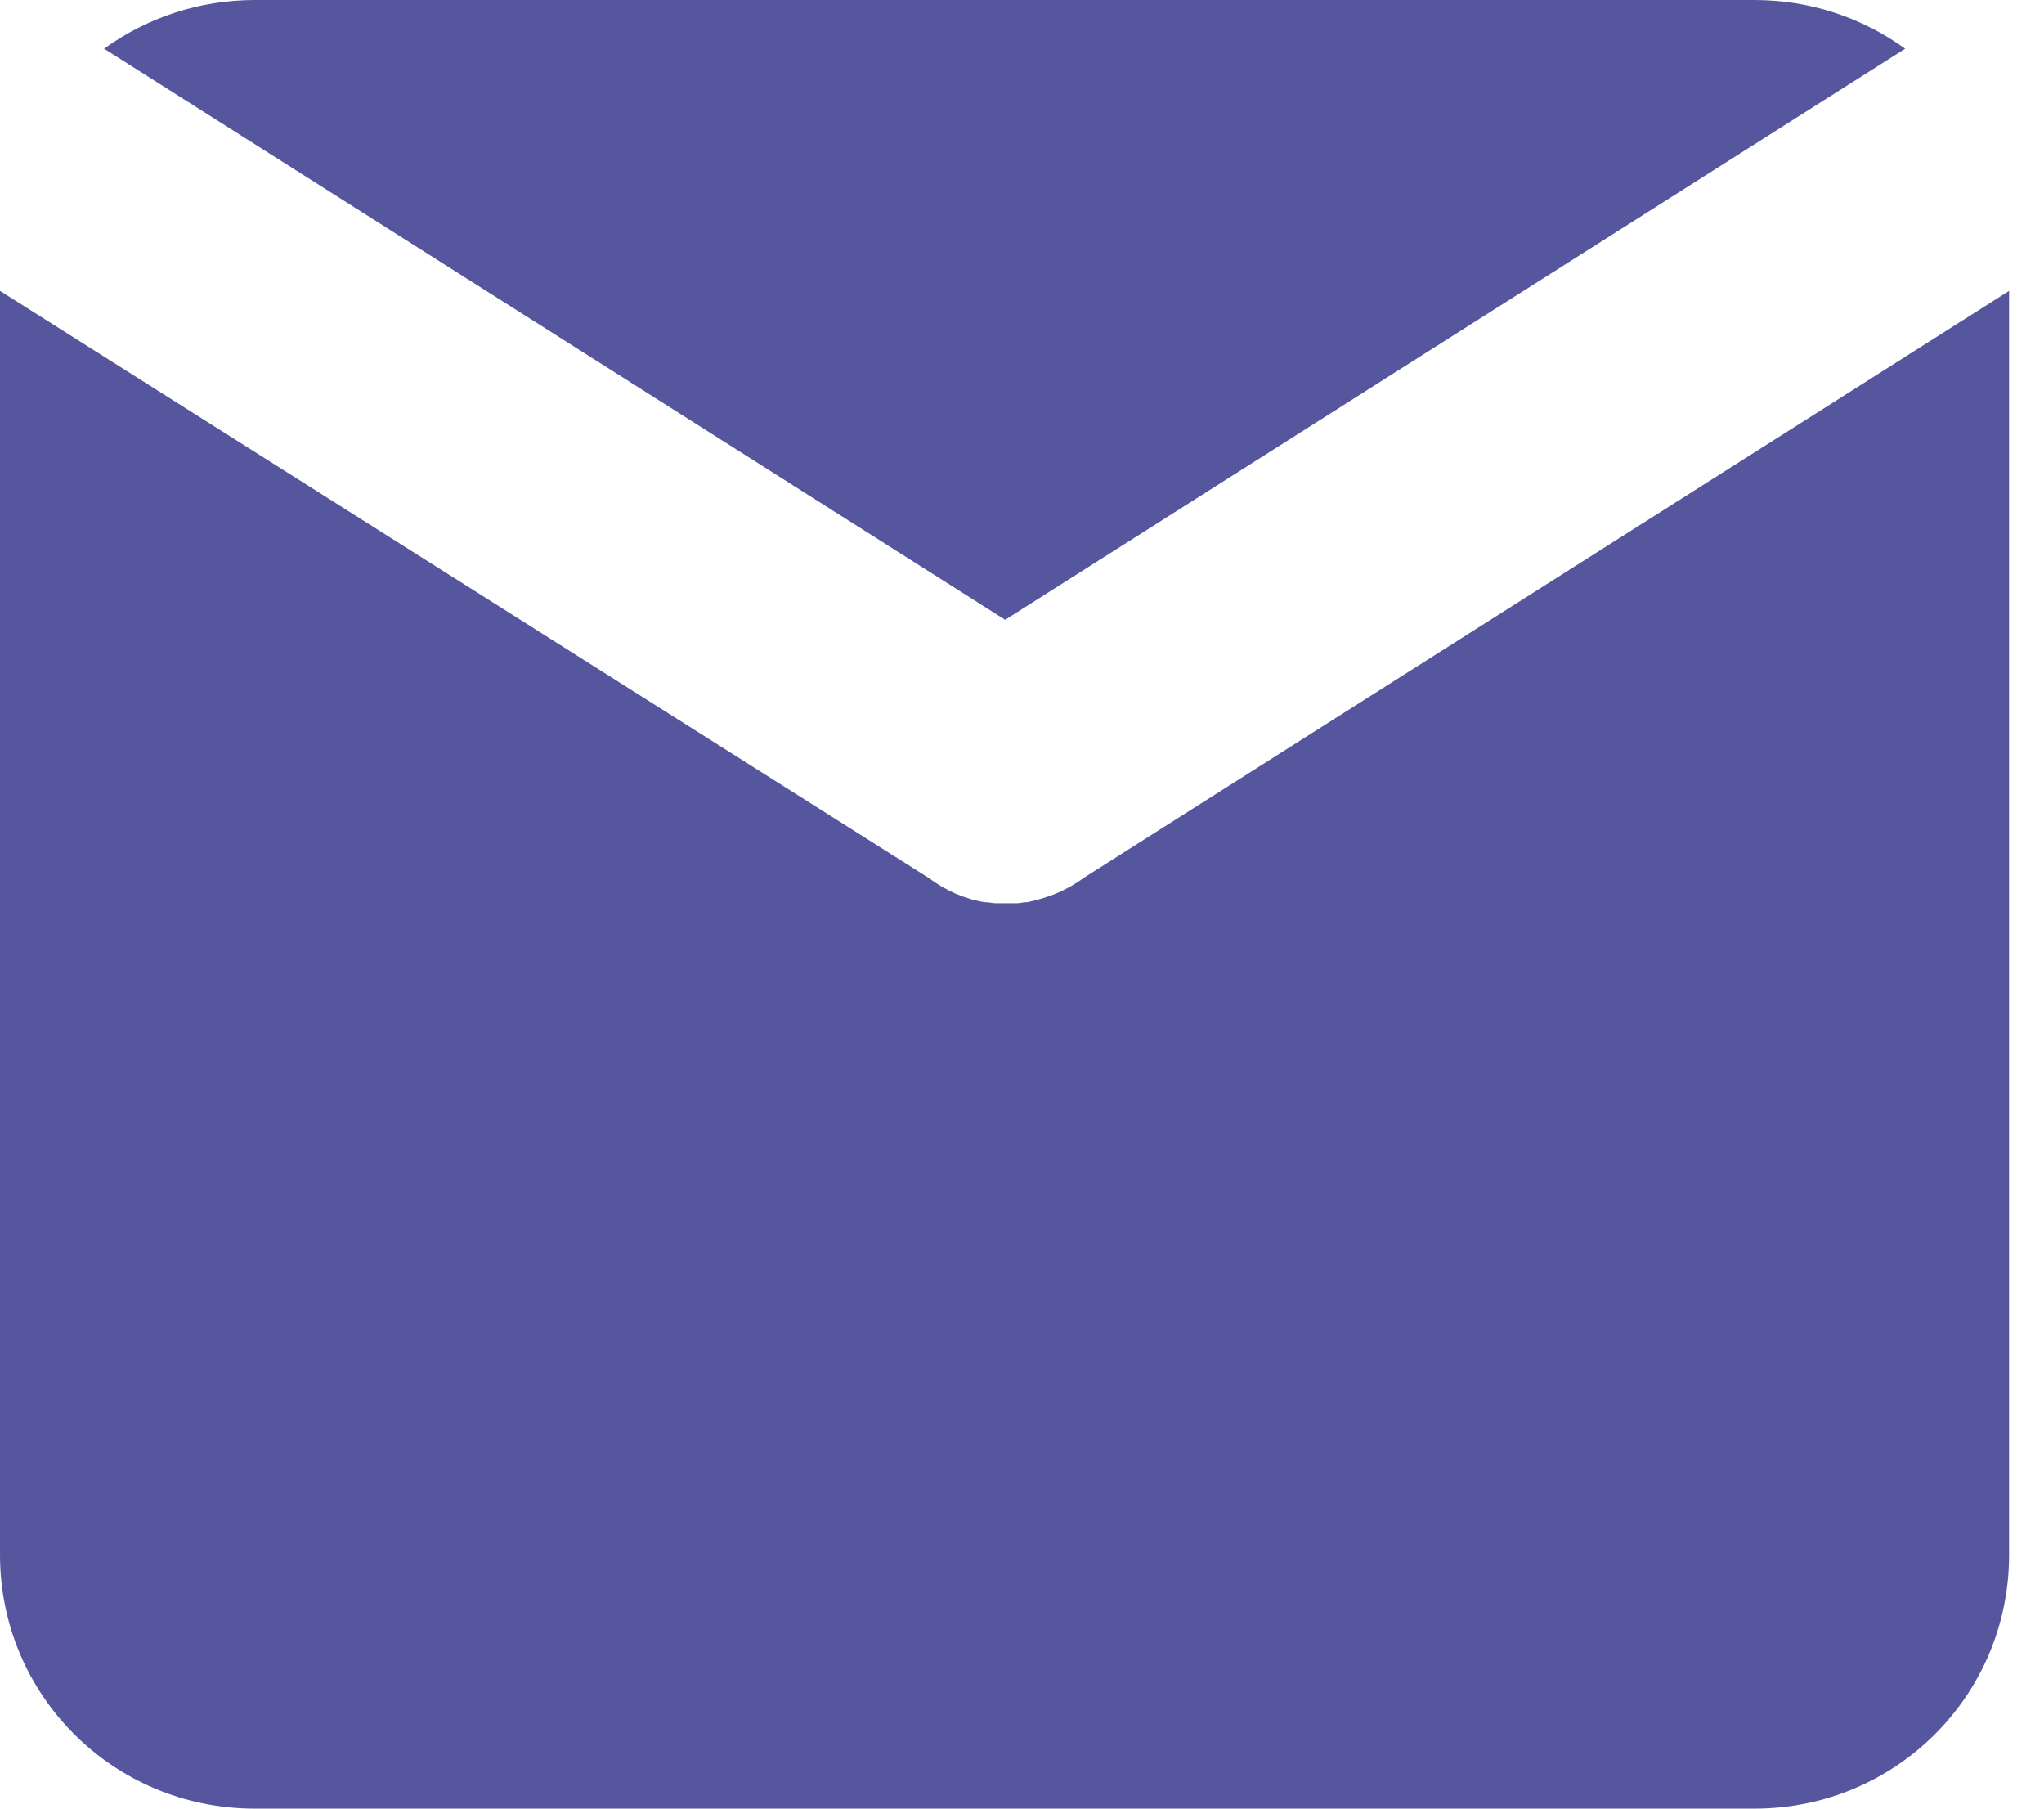
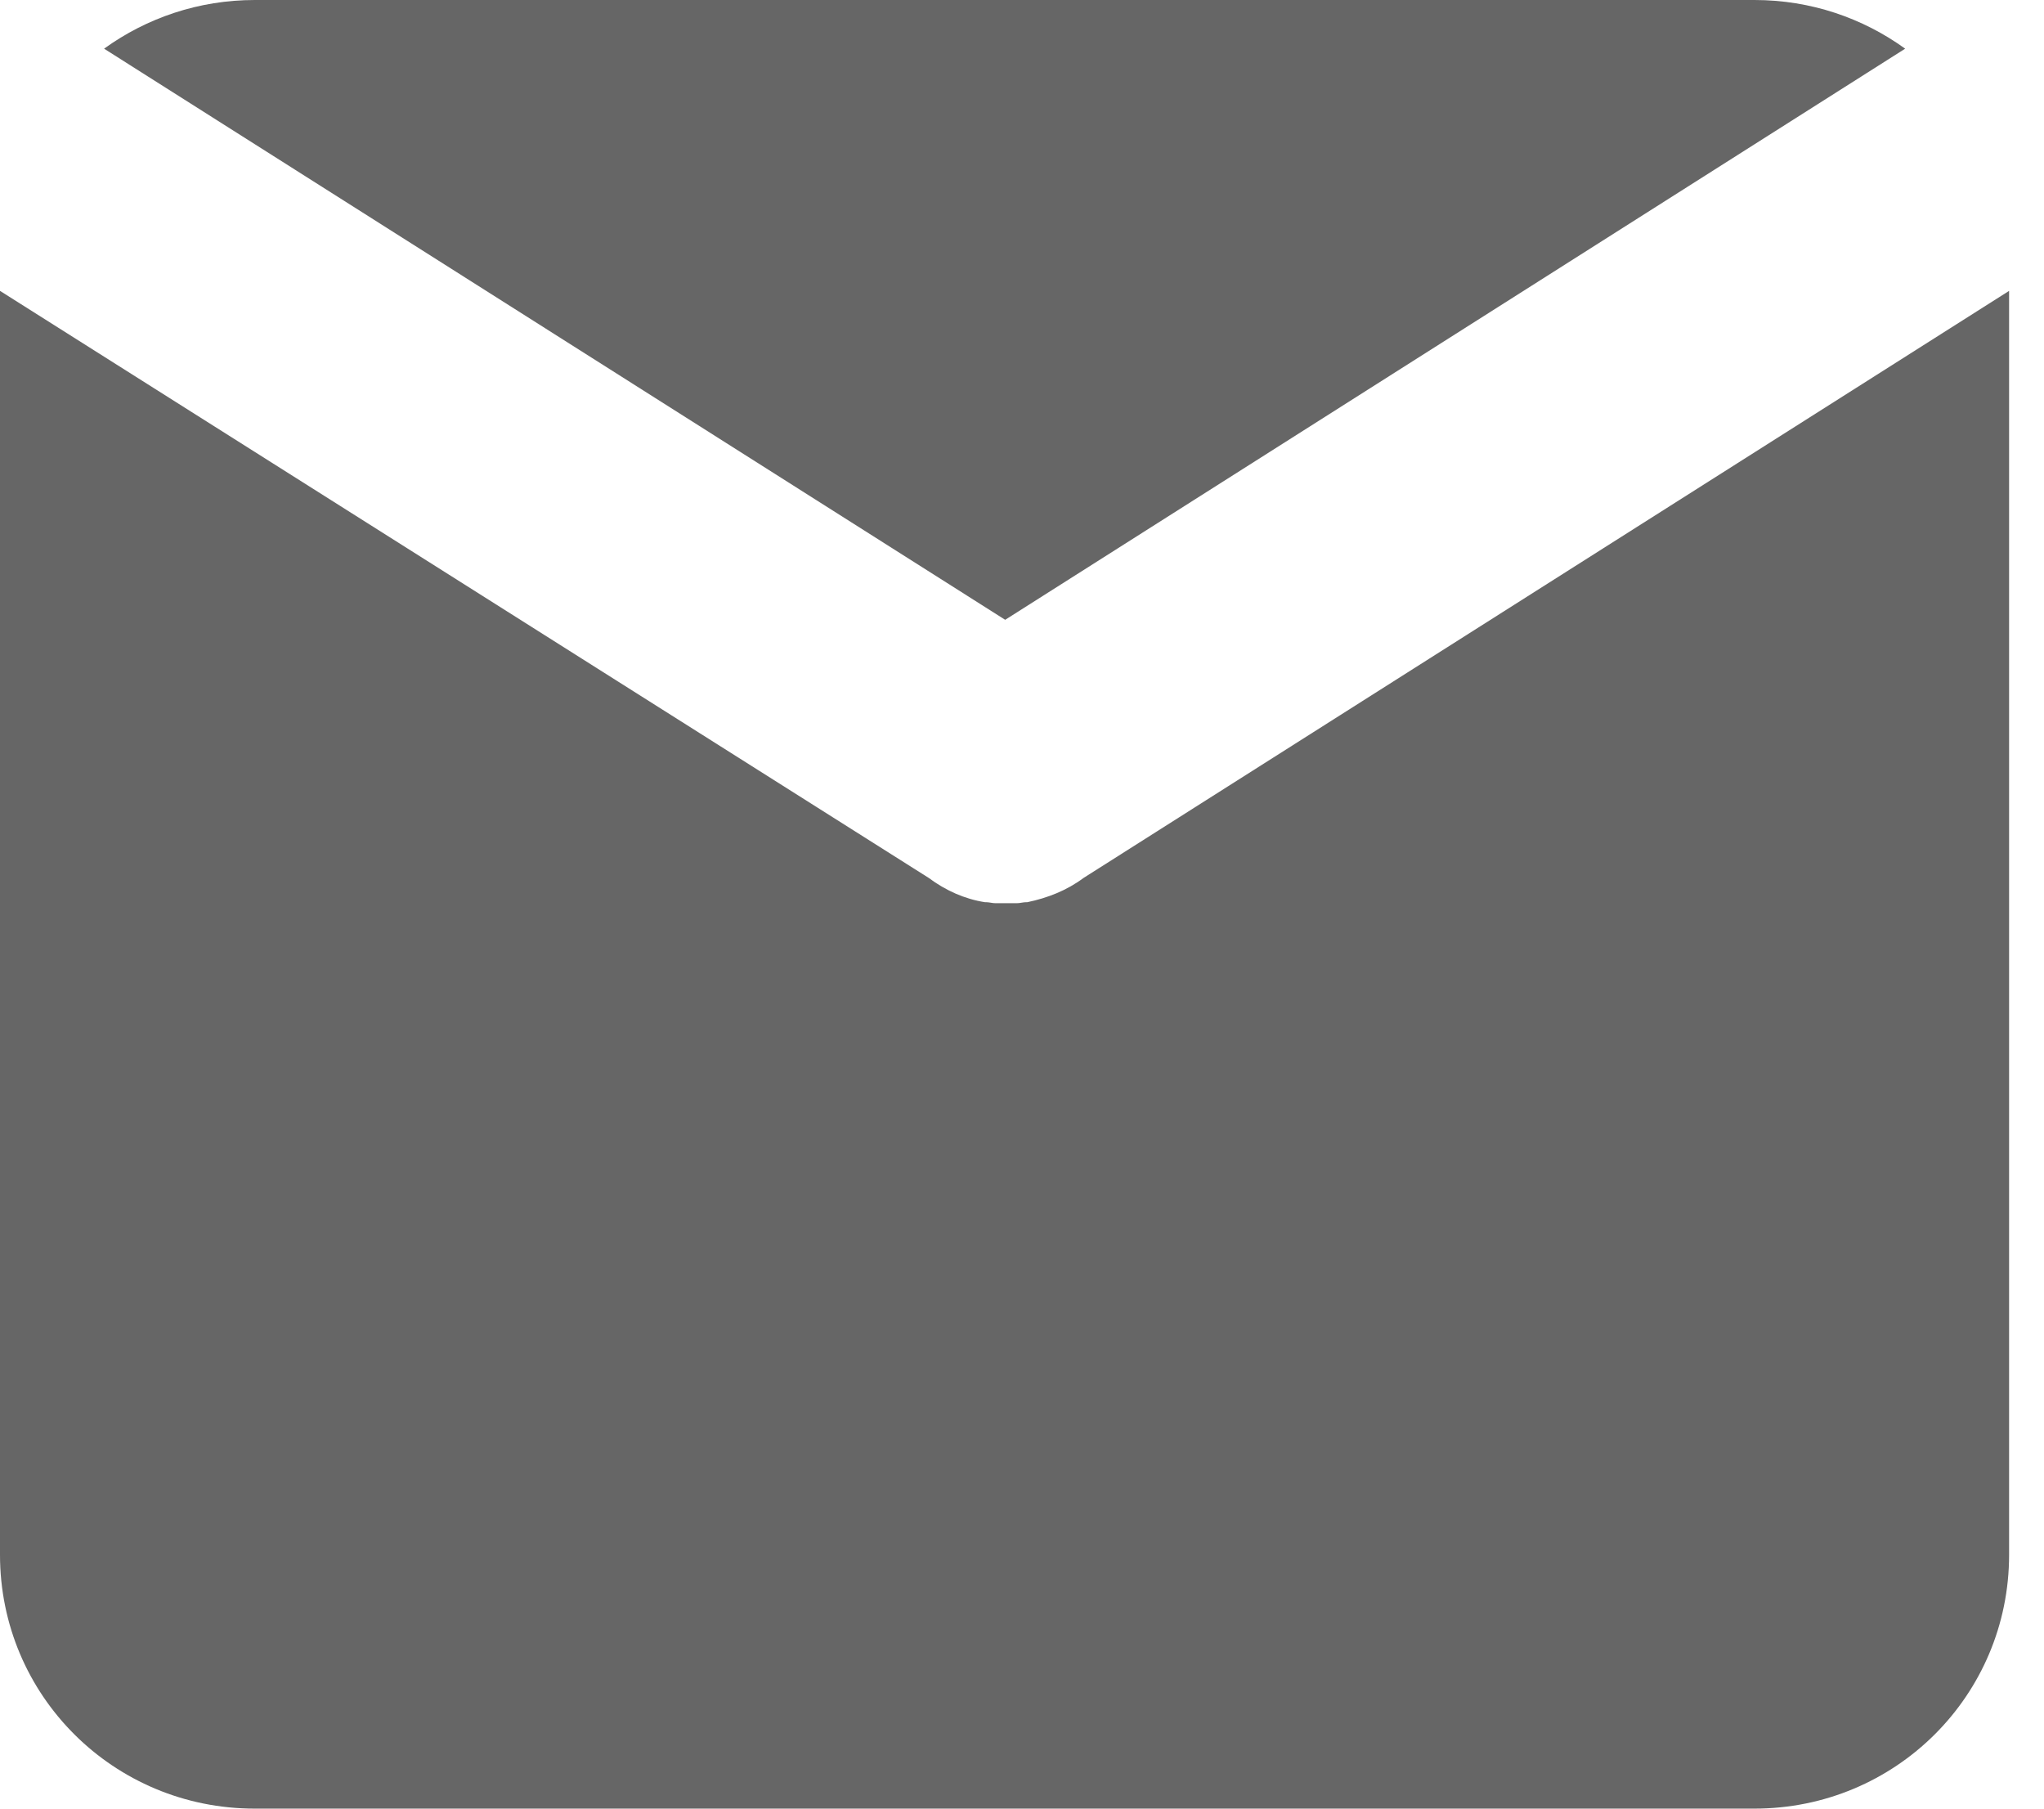
<svg xmlns="http://www.w3.org/2000/svg" width="26" height="23" viewBox="0 0 26 23" fill="none">
-   <path d="M12.786 7.882L24.234 0.619C23.694 0.229 23.033 0 22.317 0H3.241C2.526 0 1.864 0.229 1.324 0.619L12.786 7.882Z" fill="#55569E" />
-   <path d="M13.784 11.164C13.568 11.325 13.325 11.419 13.068 11.473H13.055C13.014 11.473 12.974 11.486 12.933 11.486C12.92 11.486 12.893 11.486 12.879 11.486C12.852 11.486 12.825 11.486 12.798 11.486C12.771 11.486 12.744 11.486 12.717 11.486C12.704 11.486 12.677 11.486 12.663 11.486C12.623 11.486 12.582 11.473 12.542 11.473H12.528C12.272 11.433 12.029 11.325 11.813 11.164L0 3.699V5.461V8.77V9.536V19.772C0 21.561 1.445 23 3.24 23H22.316C24.112 23 25.556 21.561 25.556 19.772V9.536V8.77V5.461V3.699L13.784 11.164Z" fill="#55569E" />
+   <path d="M12.786 7.882L24.234 0.619C23.694 0.229 23.033 0 22.317 0H3.241C2.526 0 1.864 0.229 1.324 0.619L12.786 7.882Z" fill="#666" />
+   <path d="M13.784 11.164C13.568 11.325 13.325 11.419 13.068 11.473H13.055C13.014 11.473 12.974 11.486 12.933 11.486C12.92 11.486 12.893 11.486 12.879 11.486C12.852 11.486 12.825 11.486 12.798 11.486C12.771 11.486 12.744 11.486 12.717 11.486C12.704 11.486 12.677 11.486 12.663 11.486C12.623 11.486 12.582 11.473 12.542 11.473H12.528C12.272 11.433 12.029 11.325 11.813 11.164L0 3.699V5.461V8.77V9.536V19.772C0 21.561 1.445 23 3.24 23H22.316C24.112 23 25.556 21.561 25.556 19.772V9.536V8.77V5.461V3.699L13.784 11.164Z" fill="#666" />
</svg>
